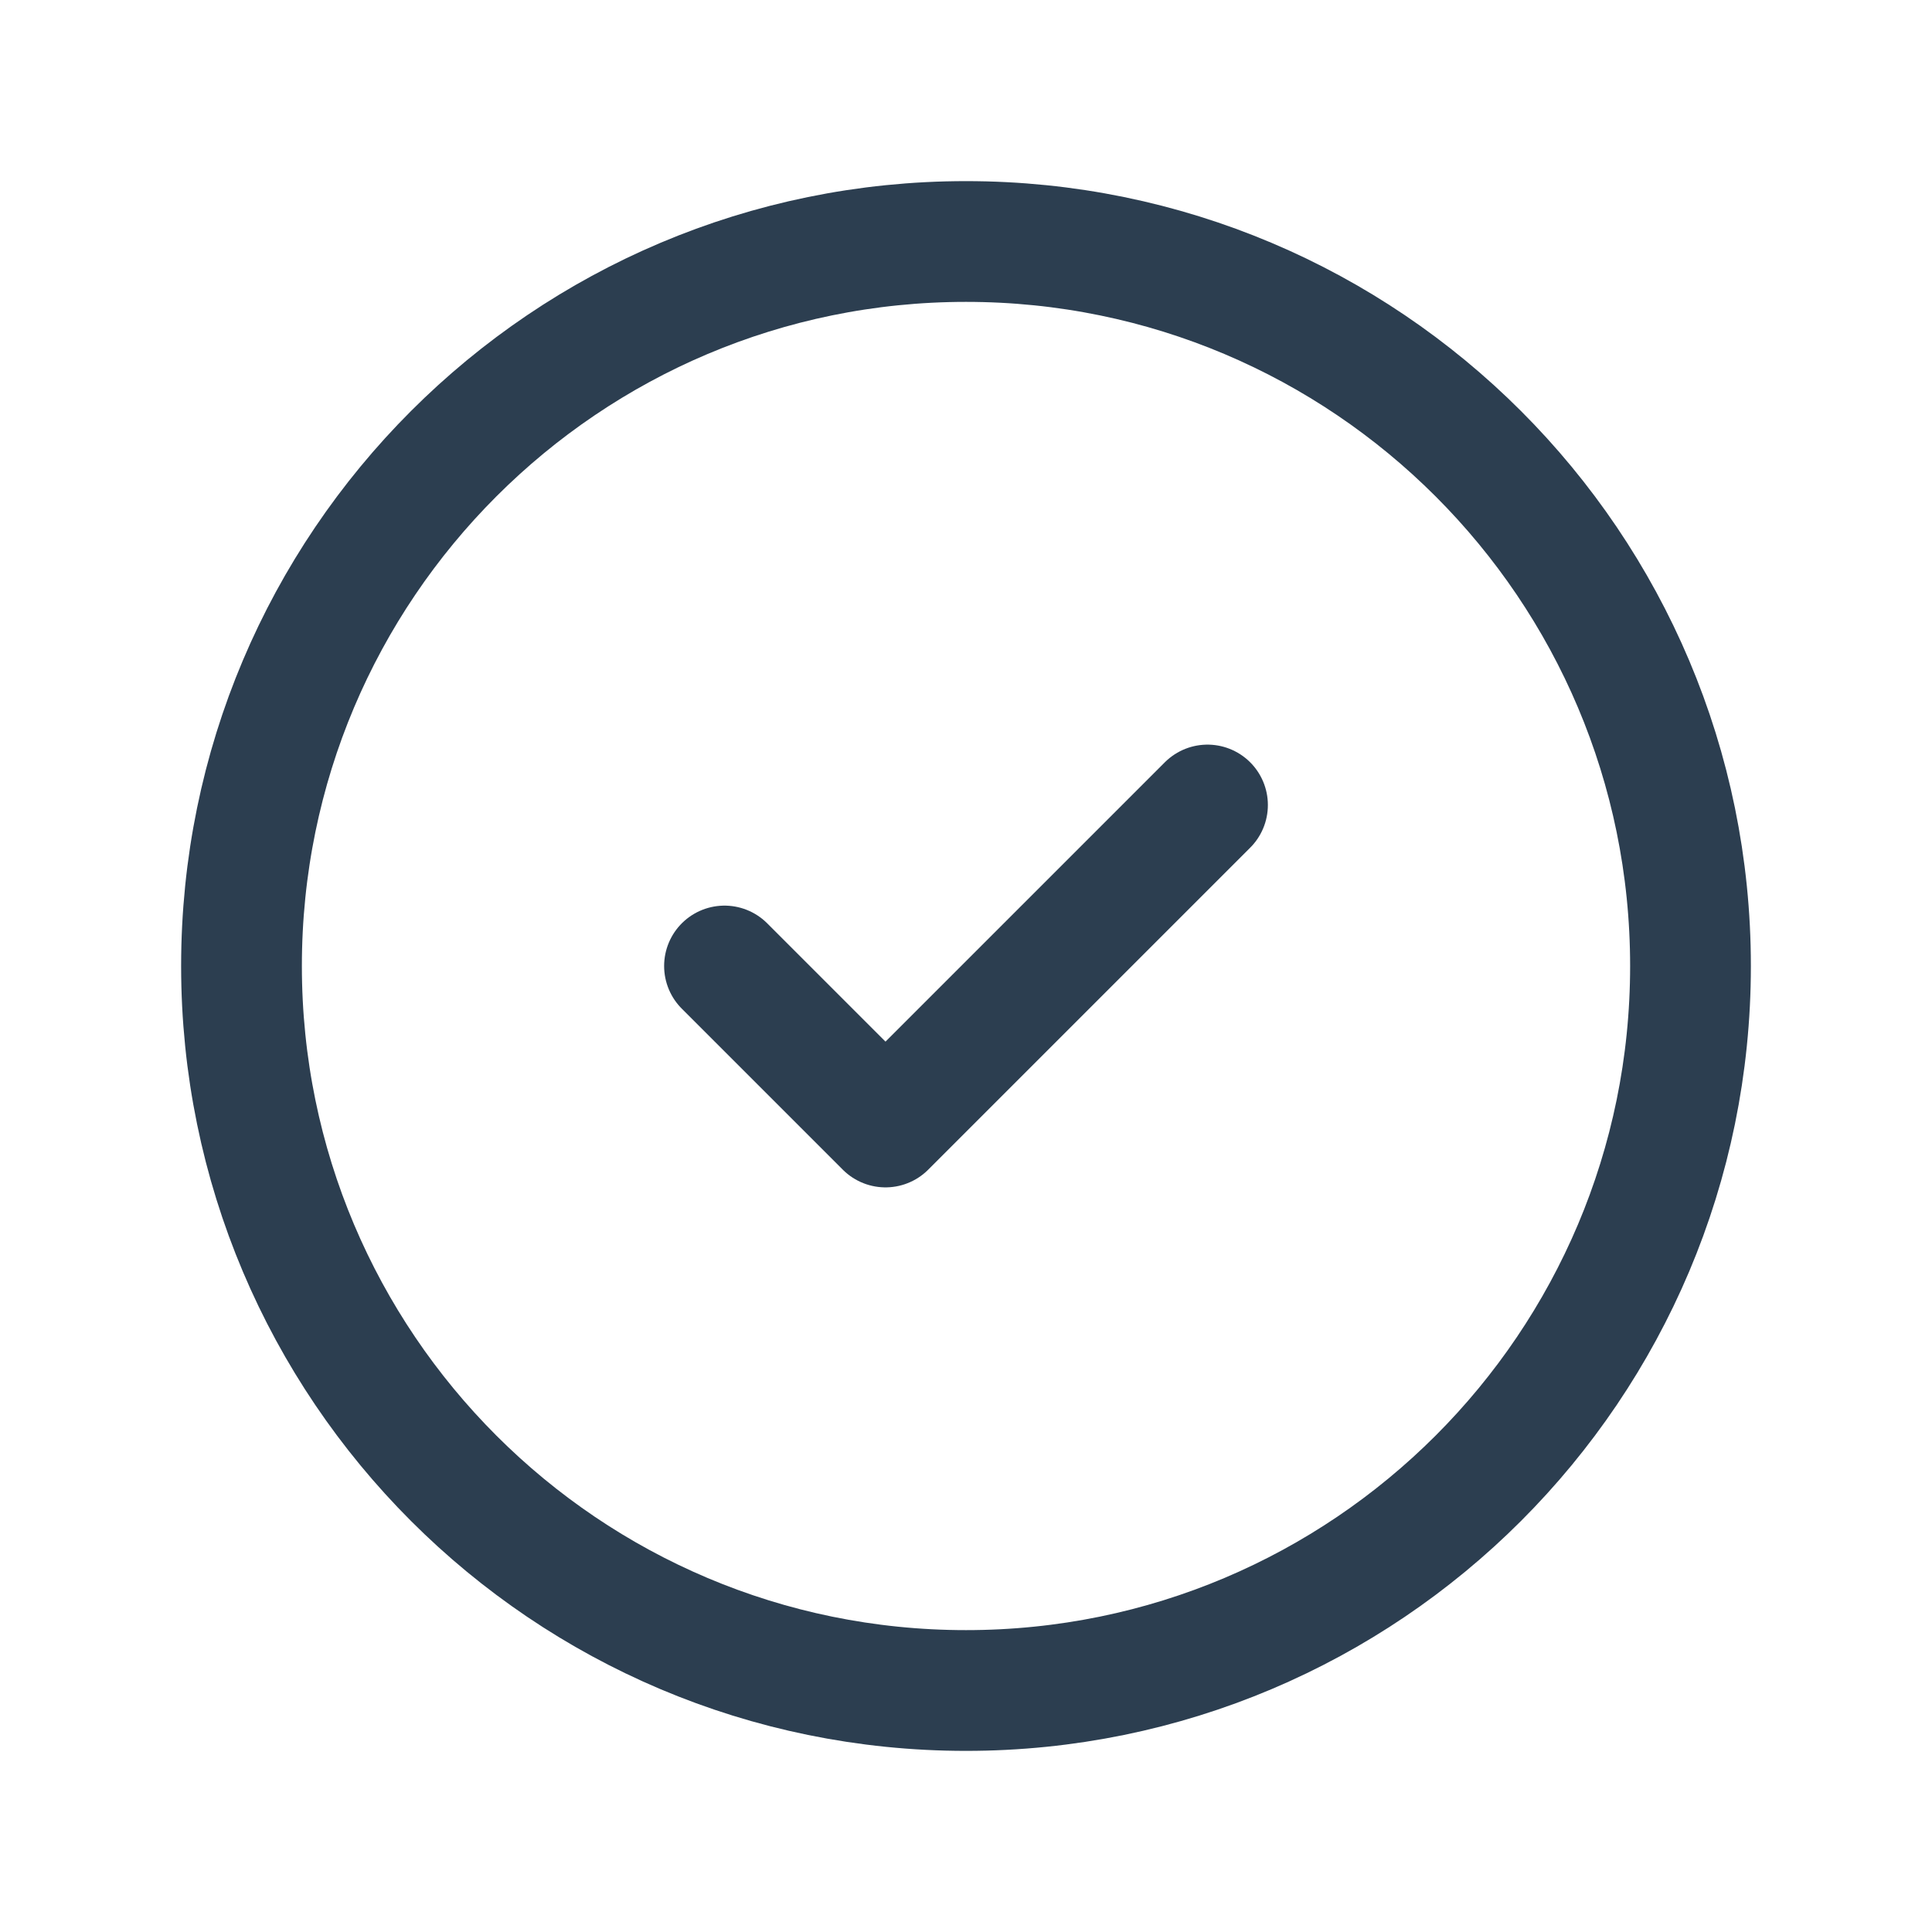
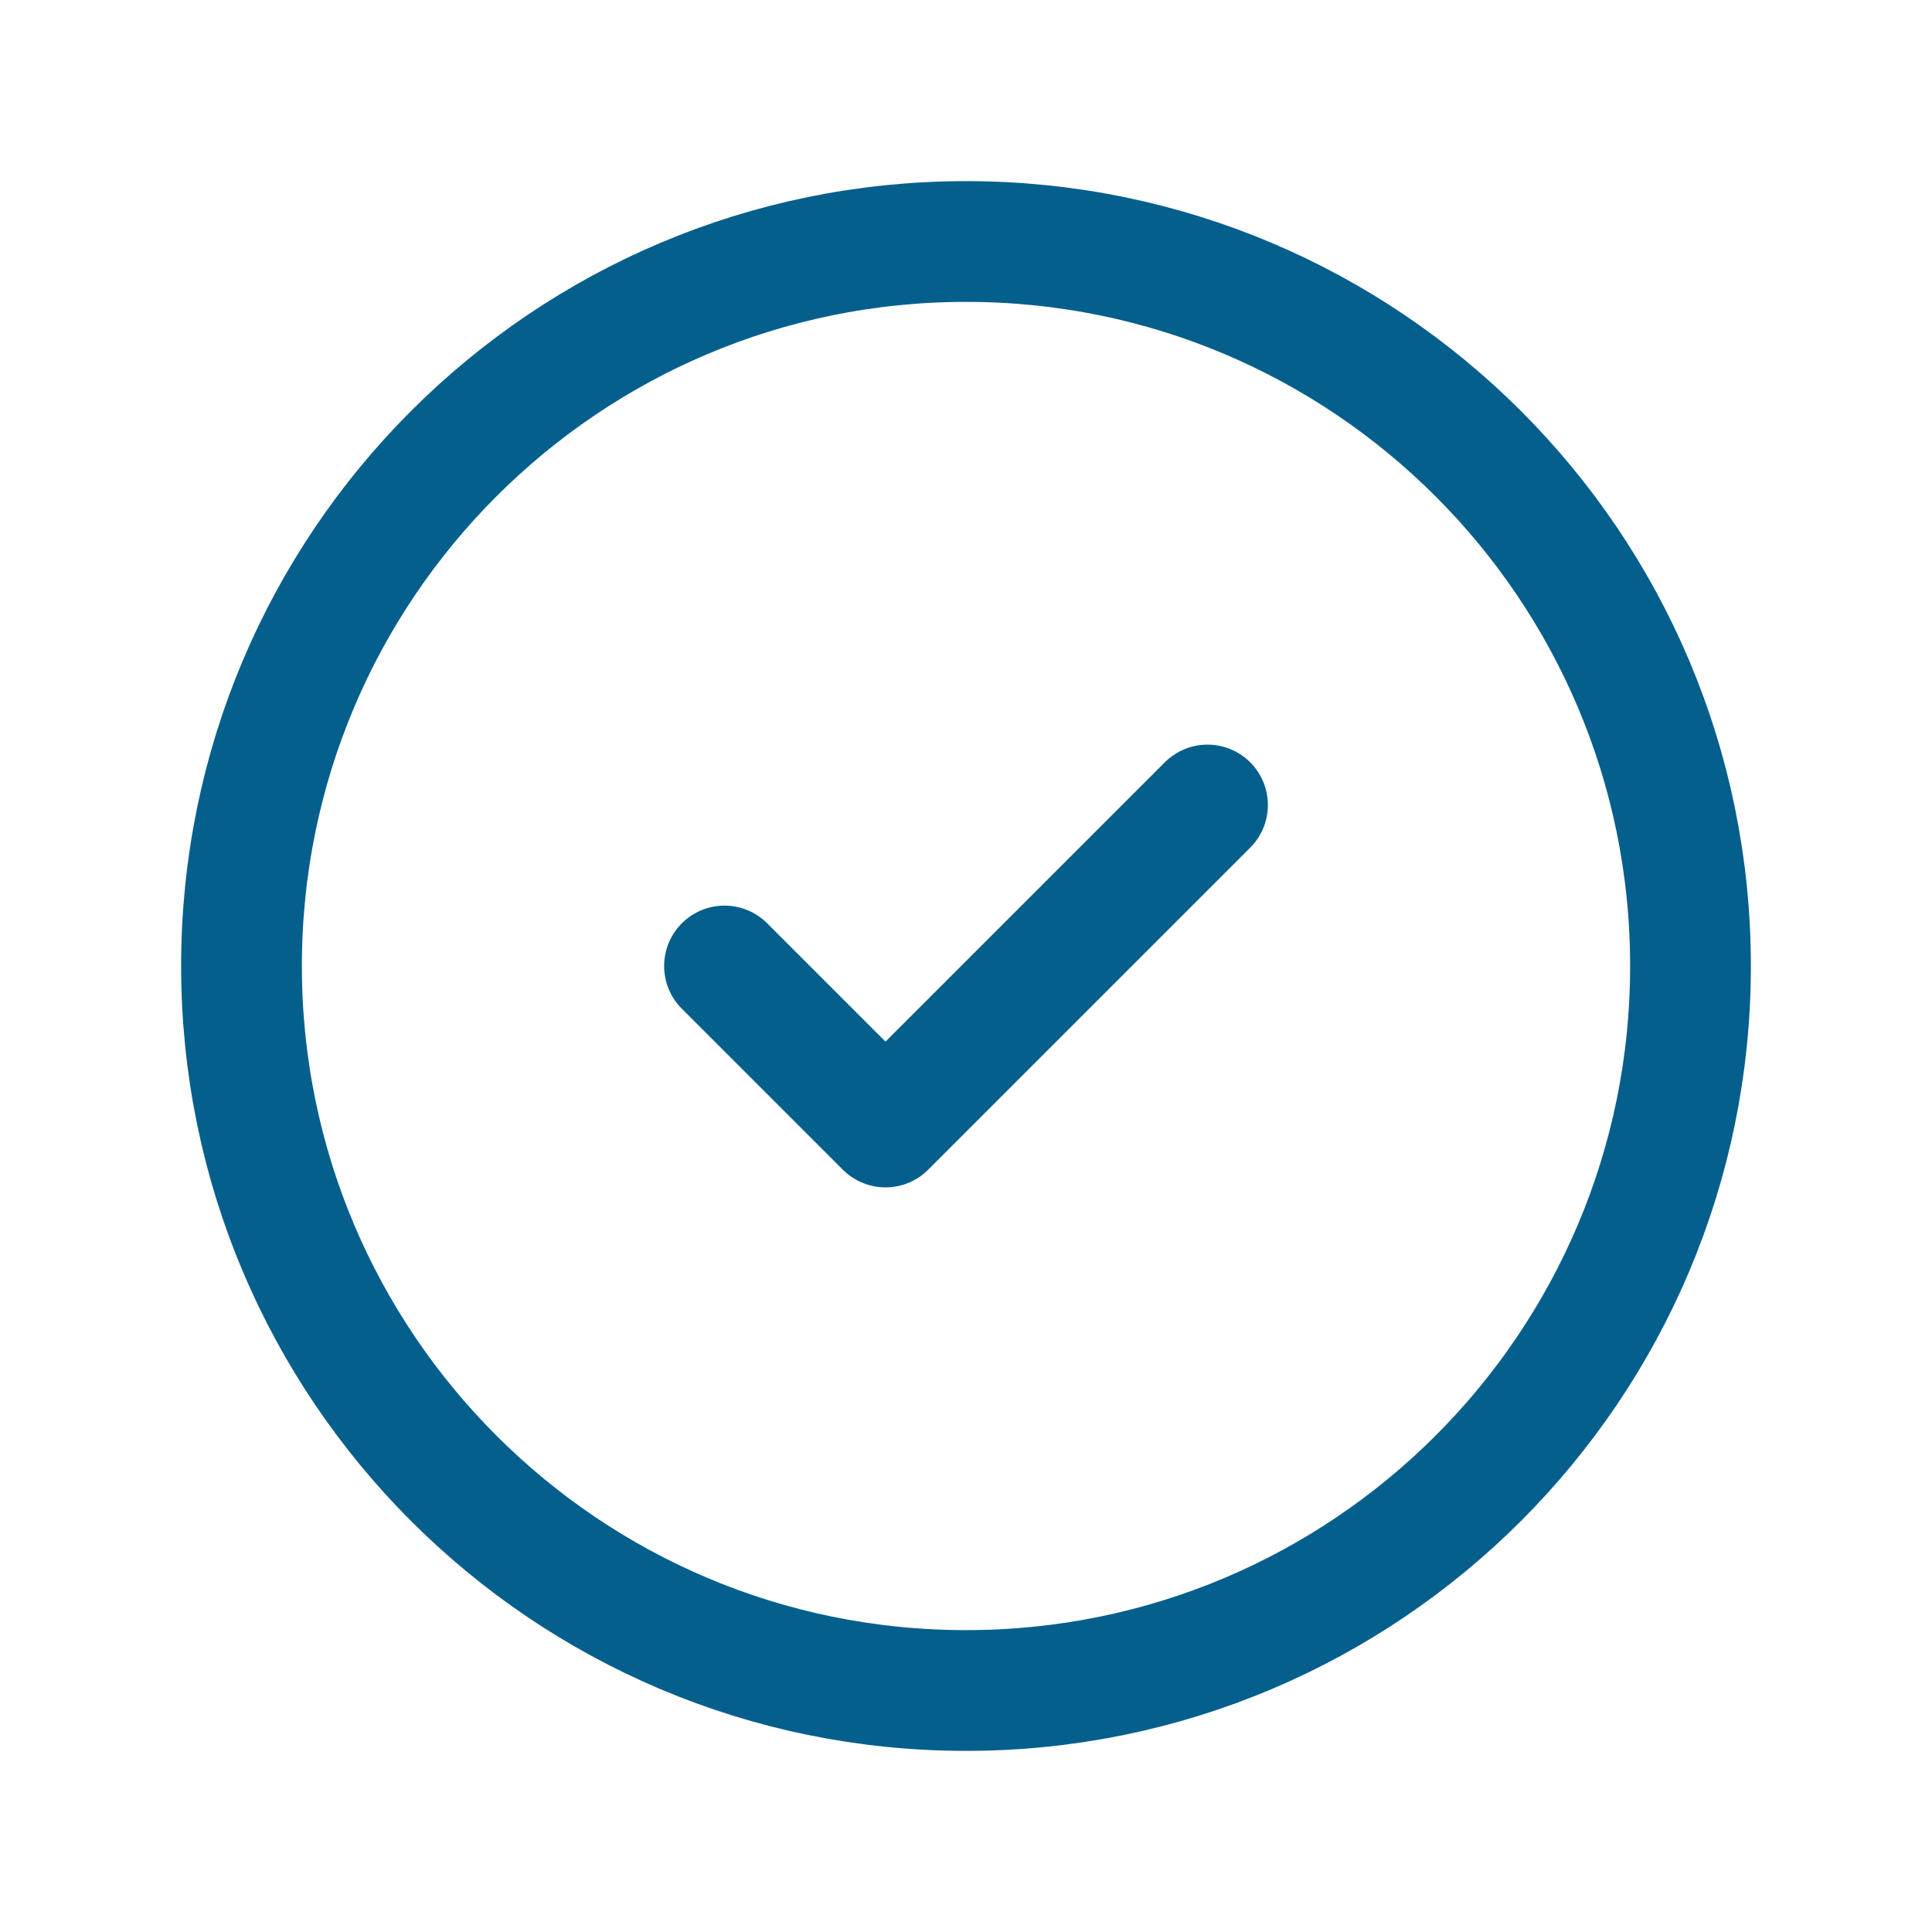
- <svg xmlns="http://www.w3.org/2000/svg" class="icon icon-tabler icon-tabler-circle-check" width="44" height="44" viewBox="0 0 24 24" stroke-width="1.5" stroke="#2c3e50" fill="none" stroke-linecap="round" stroke-linejoin="round">
+ <svg xmlns="http://www.w3.org/2000/svg" class="icon icon-tabler icon-tabler-circle-check" width="44" height="44" viewBox="0 0 24 24" stroke-width="1.5" stroke="#045F8D" fill="none" stroke-linecap="round" stroke-linejoin="round">
  <path stroke="none" d="M0 0h24v24H0z" fill="none" />
  <circle cx="12" cy="12" r="9" />
  <path d="M9 12l2 2l4 -4" />
</svg>
